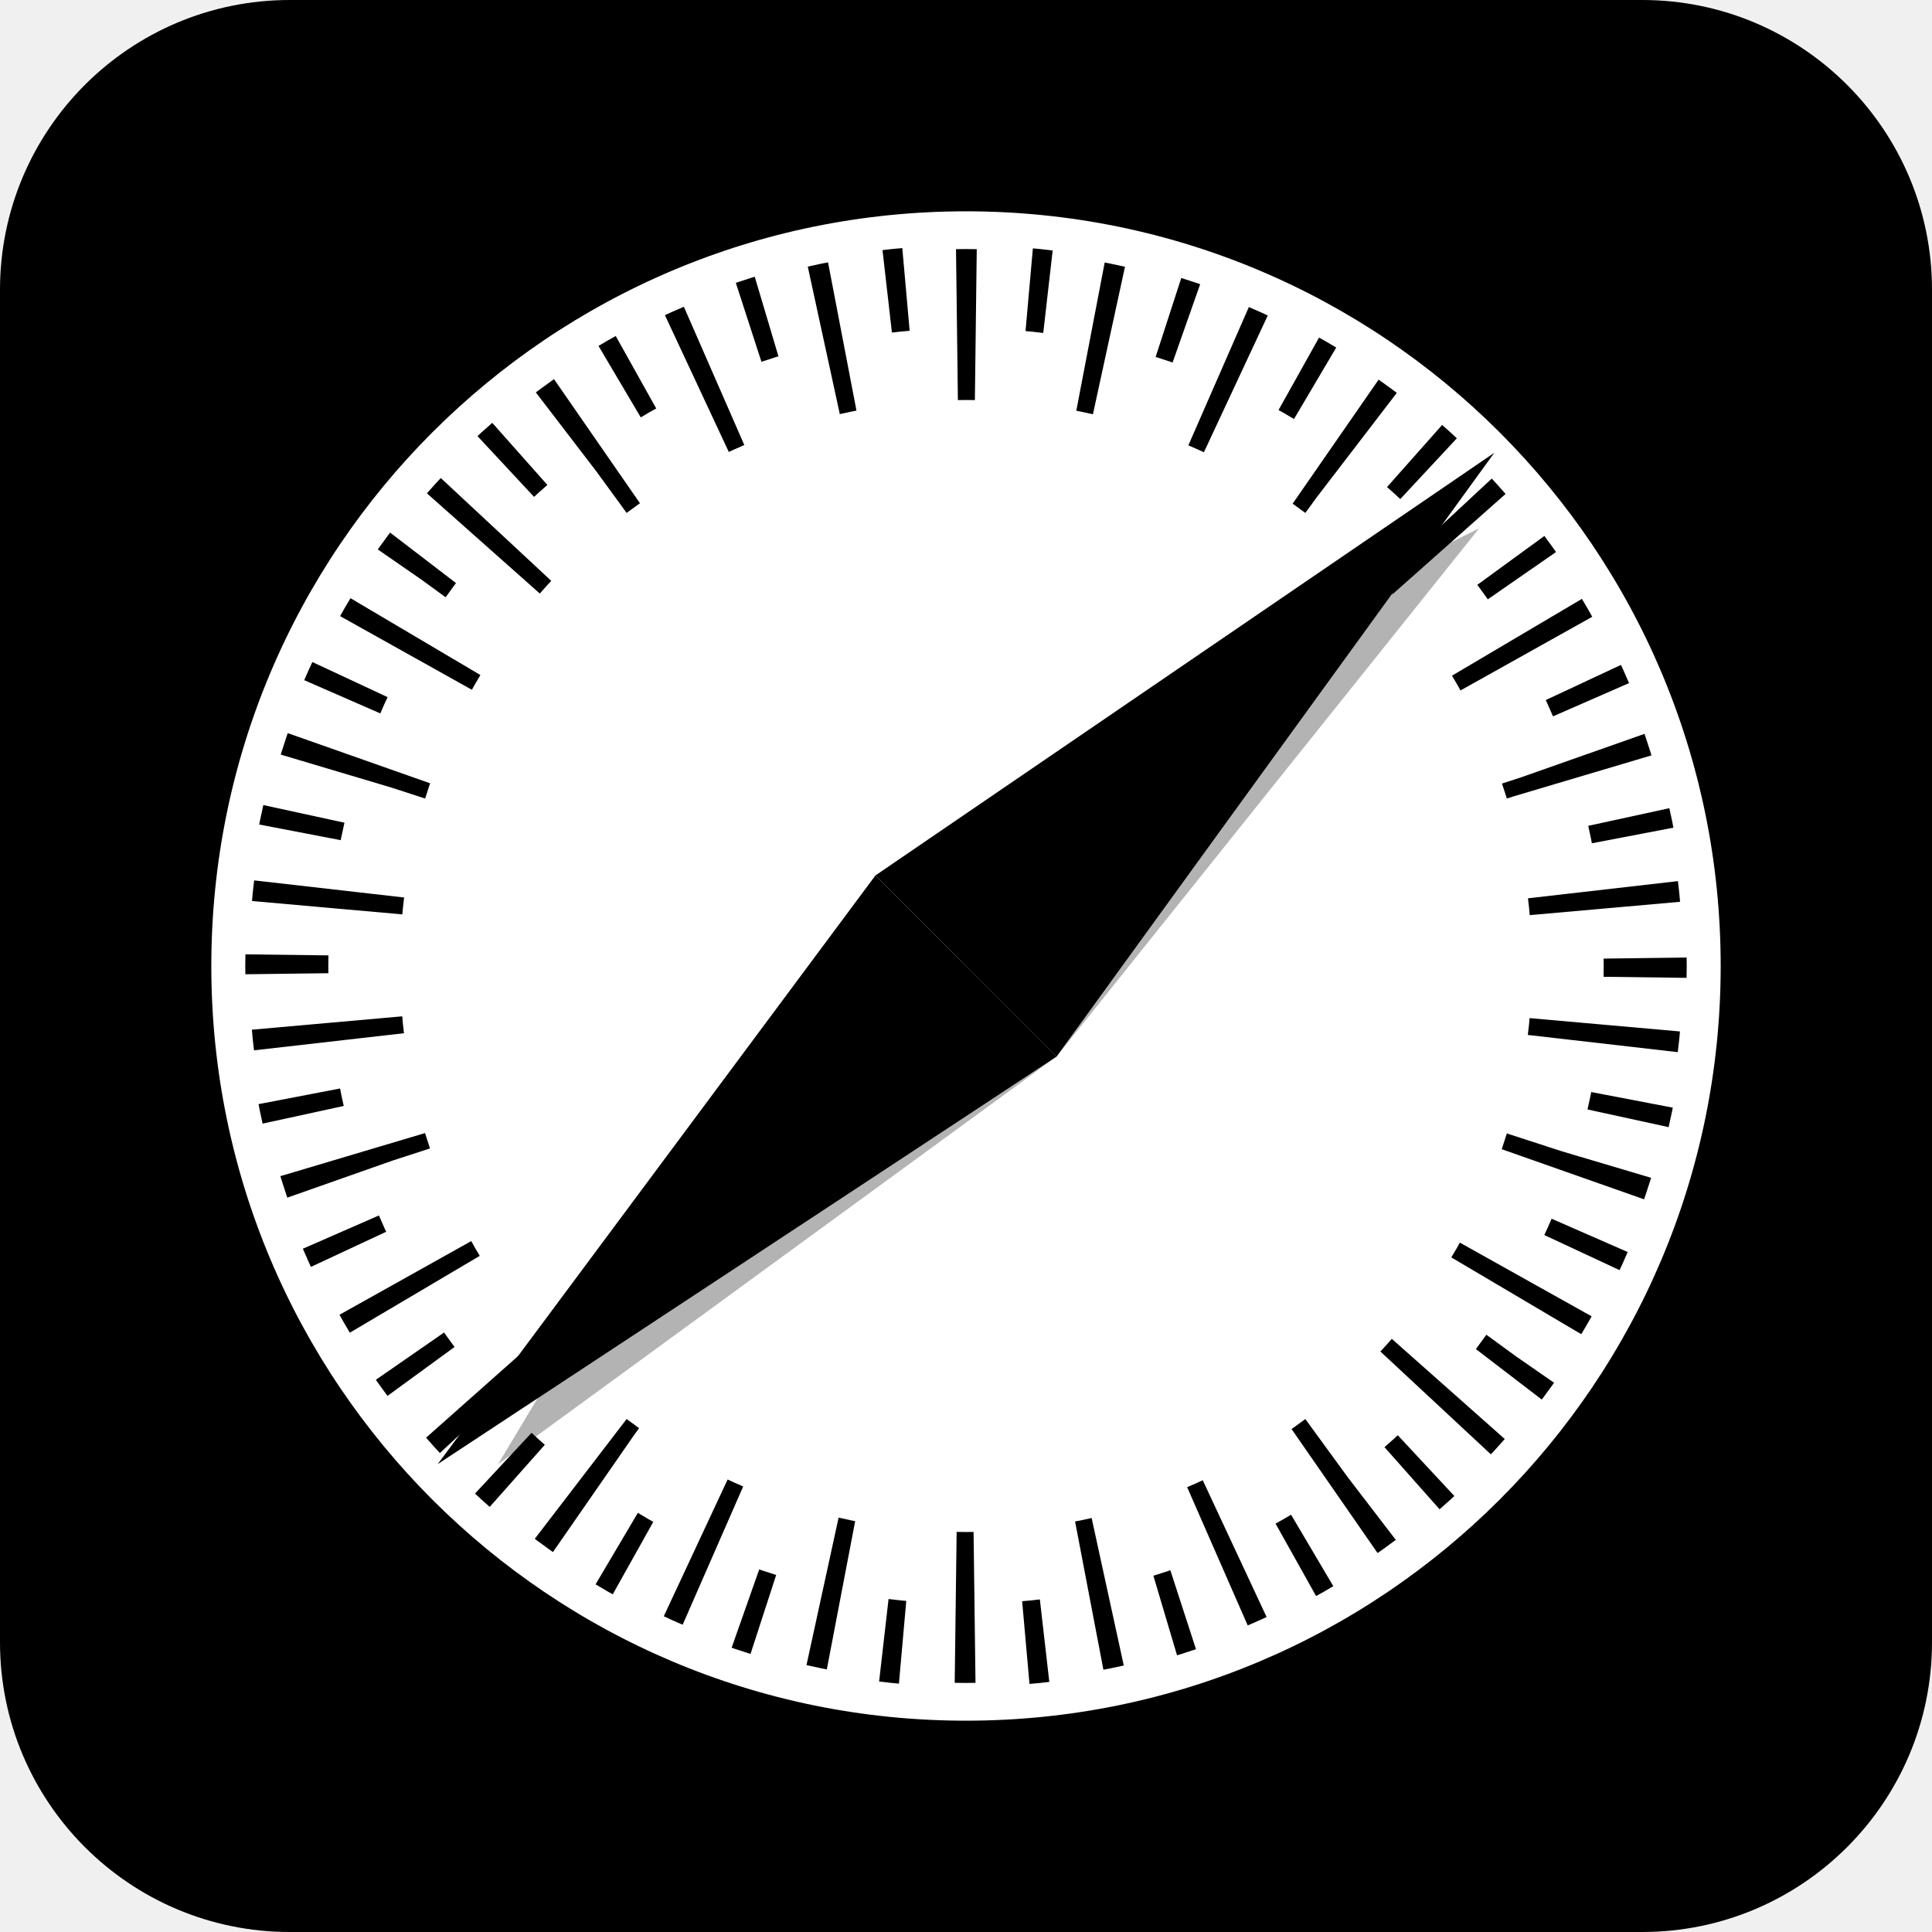
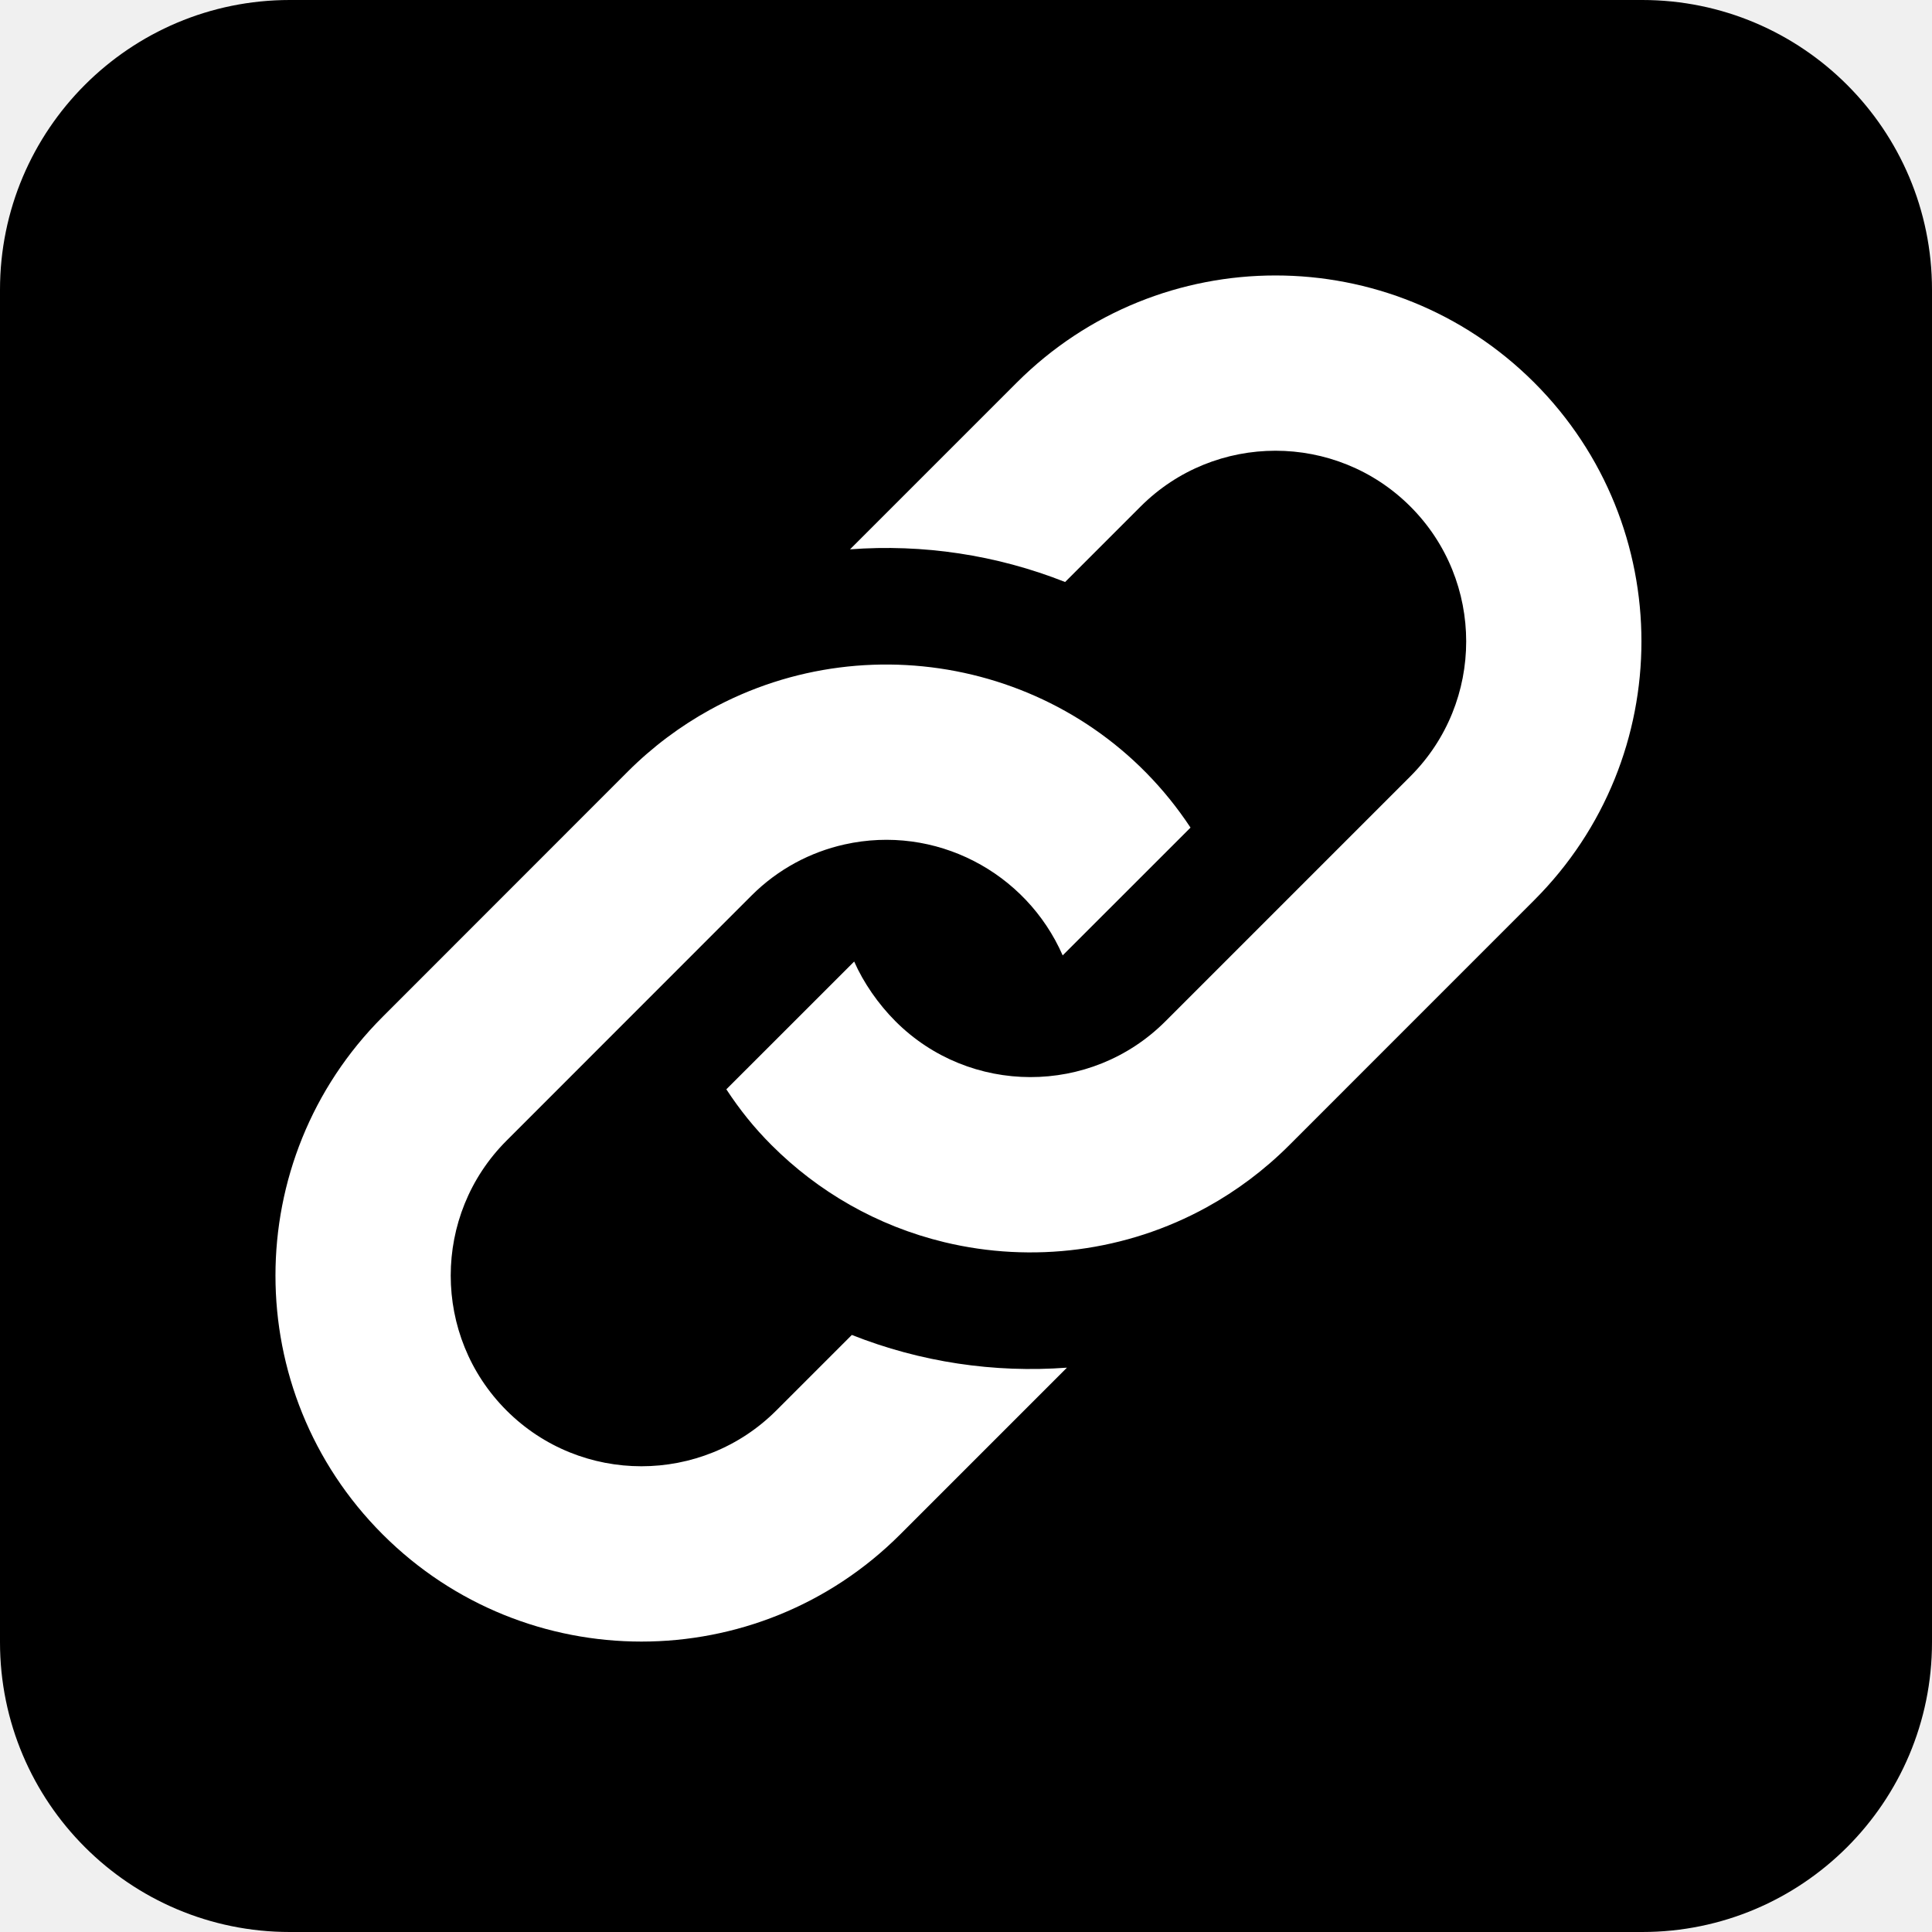
- <svg xmlns="http://www.w3.org/2000/svg" aria-label="Safari" role="img" viewBox="0 0 512 512">
-   <rect width="512" height="512" rx="15%" fill="currentColor" />
-   <radialGradient id="a">
-     <stop stop-color="#FFF" />
-     <stop offset="1" stop-color="#FFF" />
-   </radialGradient>
-   <g transform="matrix(4 0 0 4 256 256)">
-     <g stroke="currentColor" fill="none">
-       <circle r="52.5" fill="url(#a)" stroke-width="5" />
-       <circle r="45" stroke-dasharray="1.25 8.175" stroke-dashoffset="0.5" stroke-width="5.5" />
-       <circle r="42.5" stroke-dasharray="1.25 7.65" stroke-dashoffset="5" stroke-width="10" />
-     </g>
-     <path d="M6 6l-12-12l-29 39" fill="currentColor" />
-     <path d="M6 6l-12-12l41-28" fill="currentColor" />
-     <path opacity=".3" d="M-35 33l7-5-3 5 37-27 28-35-4 2 4-6" />
+ <svg xmlns="http://www.w3.org/2000/svg" width="512" height="512" viewbox="0 0 512 512">
+   <rect id="svg_1" fill="currentColor" rx="15%" height="512" width="512" />
+   <g fill="#ffffff">
+     <path fill="#ffffff" d="m166.331,204.513c6.622,-6.622 13.968,-12.083 21.782,-16.397c43.548,-23.999 99.39,-11.238 127.387,31.209l-33.879,33.864c-9.714,-22.159 -33.834,-34.769 -57.833,-29.399c-9.036,2.021 -17.618,6.531 -24.633,13.546l-64.923,64.953c-19.715,19.715 -19.715,51.784 0,71.5c19.715,19.715 51.784,19.715 71.499,0l20.017,-20.017c18.207,7.225 37.726,10.107 57.004,8.673l-44.182,44.182c-37.877,37.877 -99.285,37.877 -137.161,0s-37.877,-99.285 0,-137.161l64.923,-64.953zm103.116,-103.116l-44.182,44.182c19.263,-1.448 38.797,1.448 57.003,8.658l20.002,-20.002c19.715,-19.715 51.784,-19.715 71.5,0c19.715,19.715 19.715,51.784 0,71.499l-64.938,64.938c-19.776,19.776 -51.89,19.61 -71.5,0c-4.571,-4.57 -8.508,-10.257 -10.966,-15.854l-33.879,33.864c3.56,5.4 7.256,10.061 12.007,14.813c12.248,12.249 27.846,21.375 45.796,25.704c23.26,5.596 48.179,2.504 69.584,-9.307c7.814,-4.314 15.16,-9.775 21.782,-16.397l64.923,-64.938c37.892,-37.877 37.892,-99.285 0.015,-137.161c-37.877,-37.862 -99.27,-37.862 -137.146,0z" />
  </g>
</svg>
